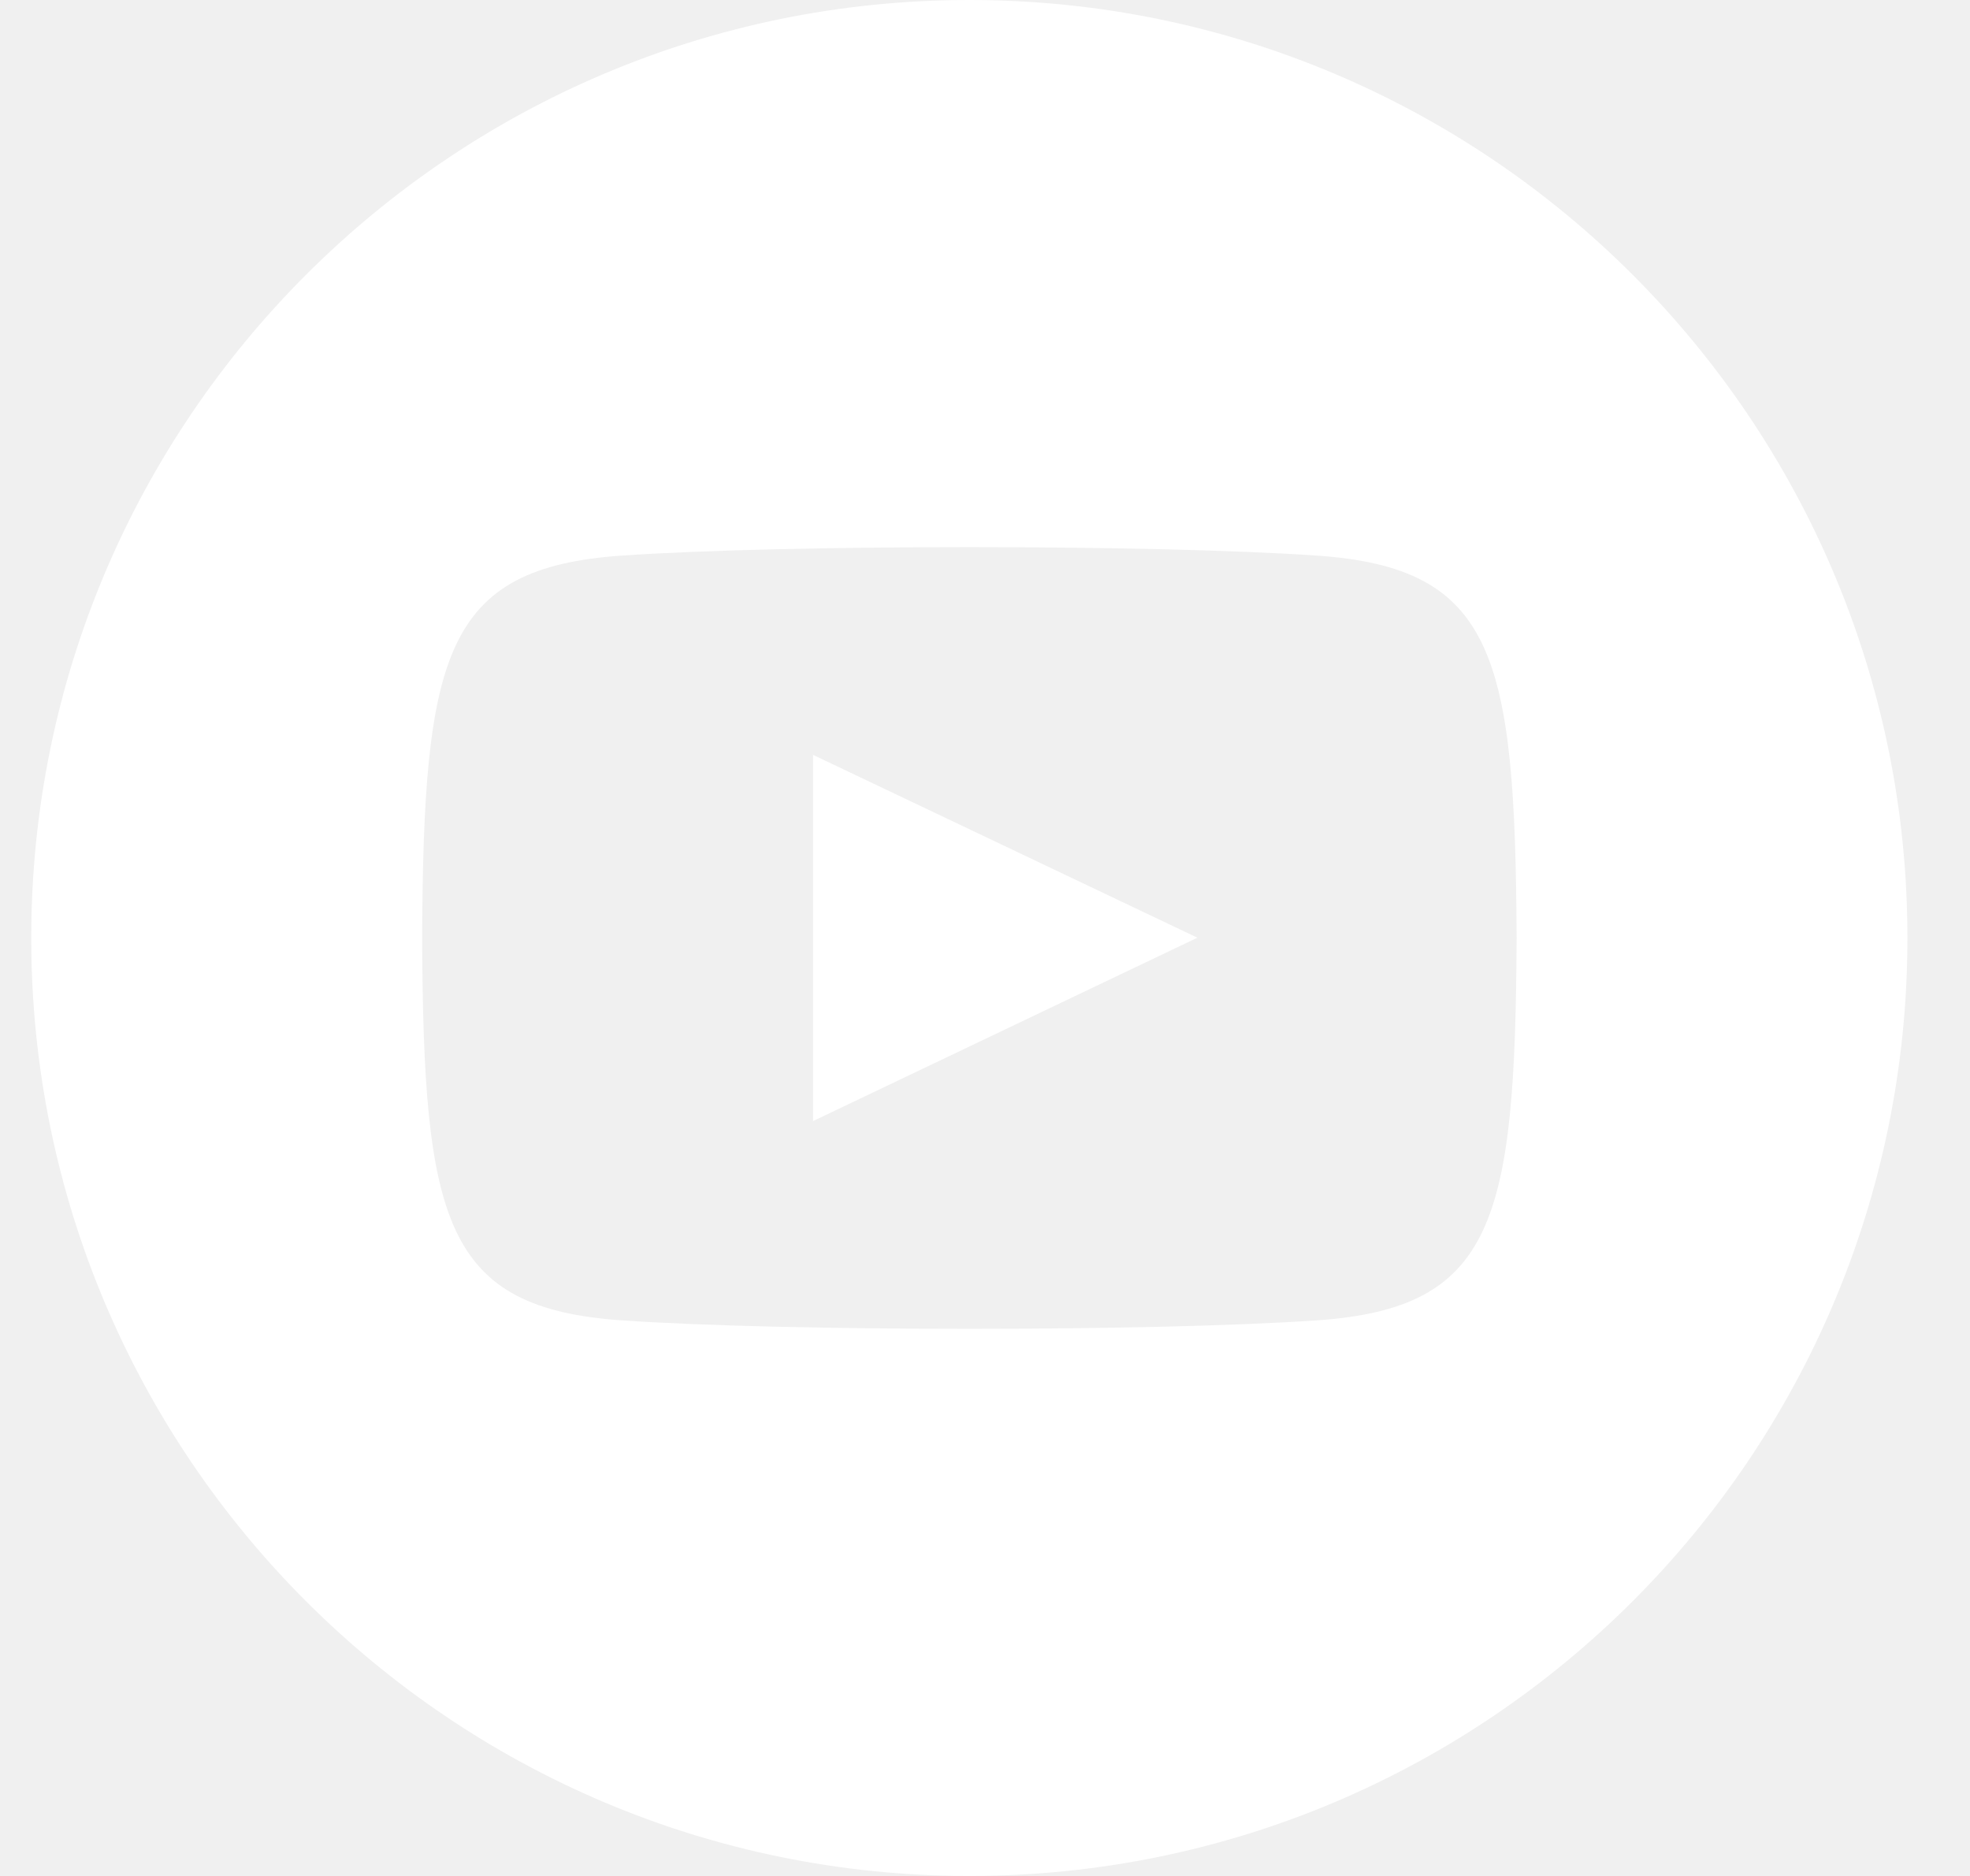
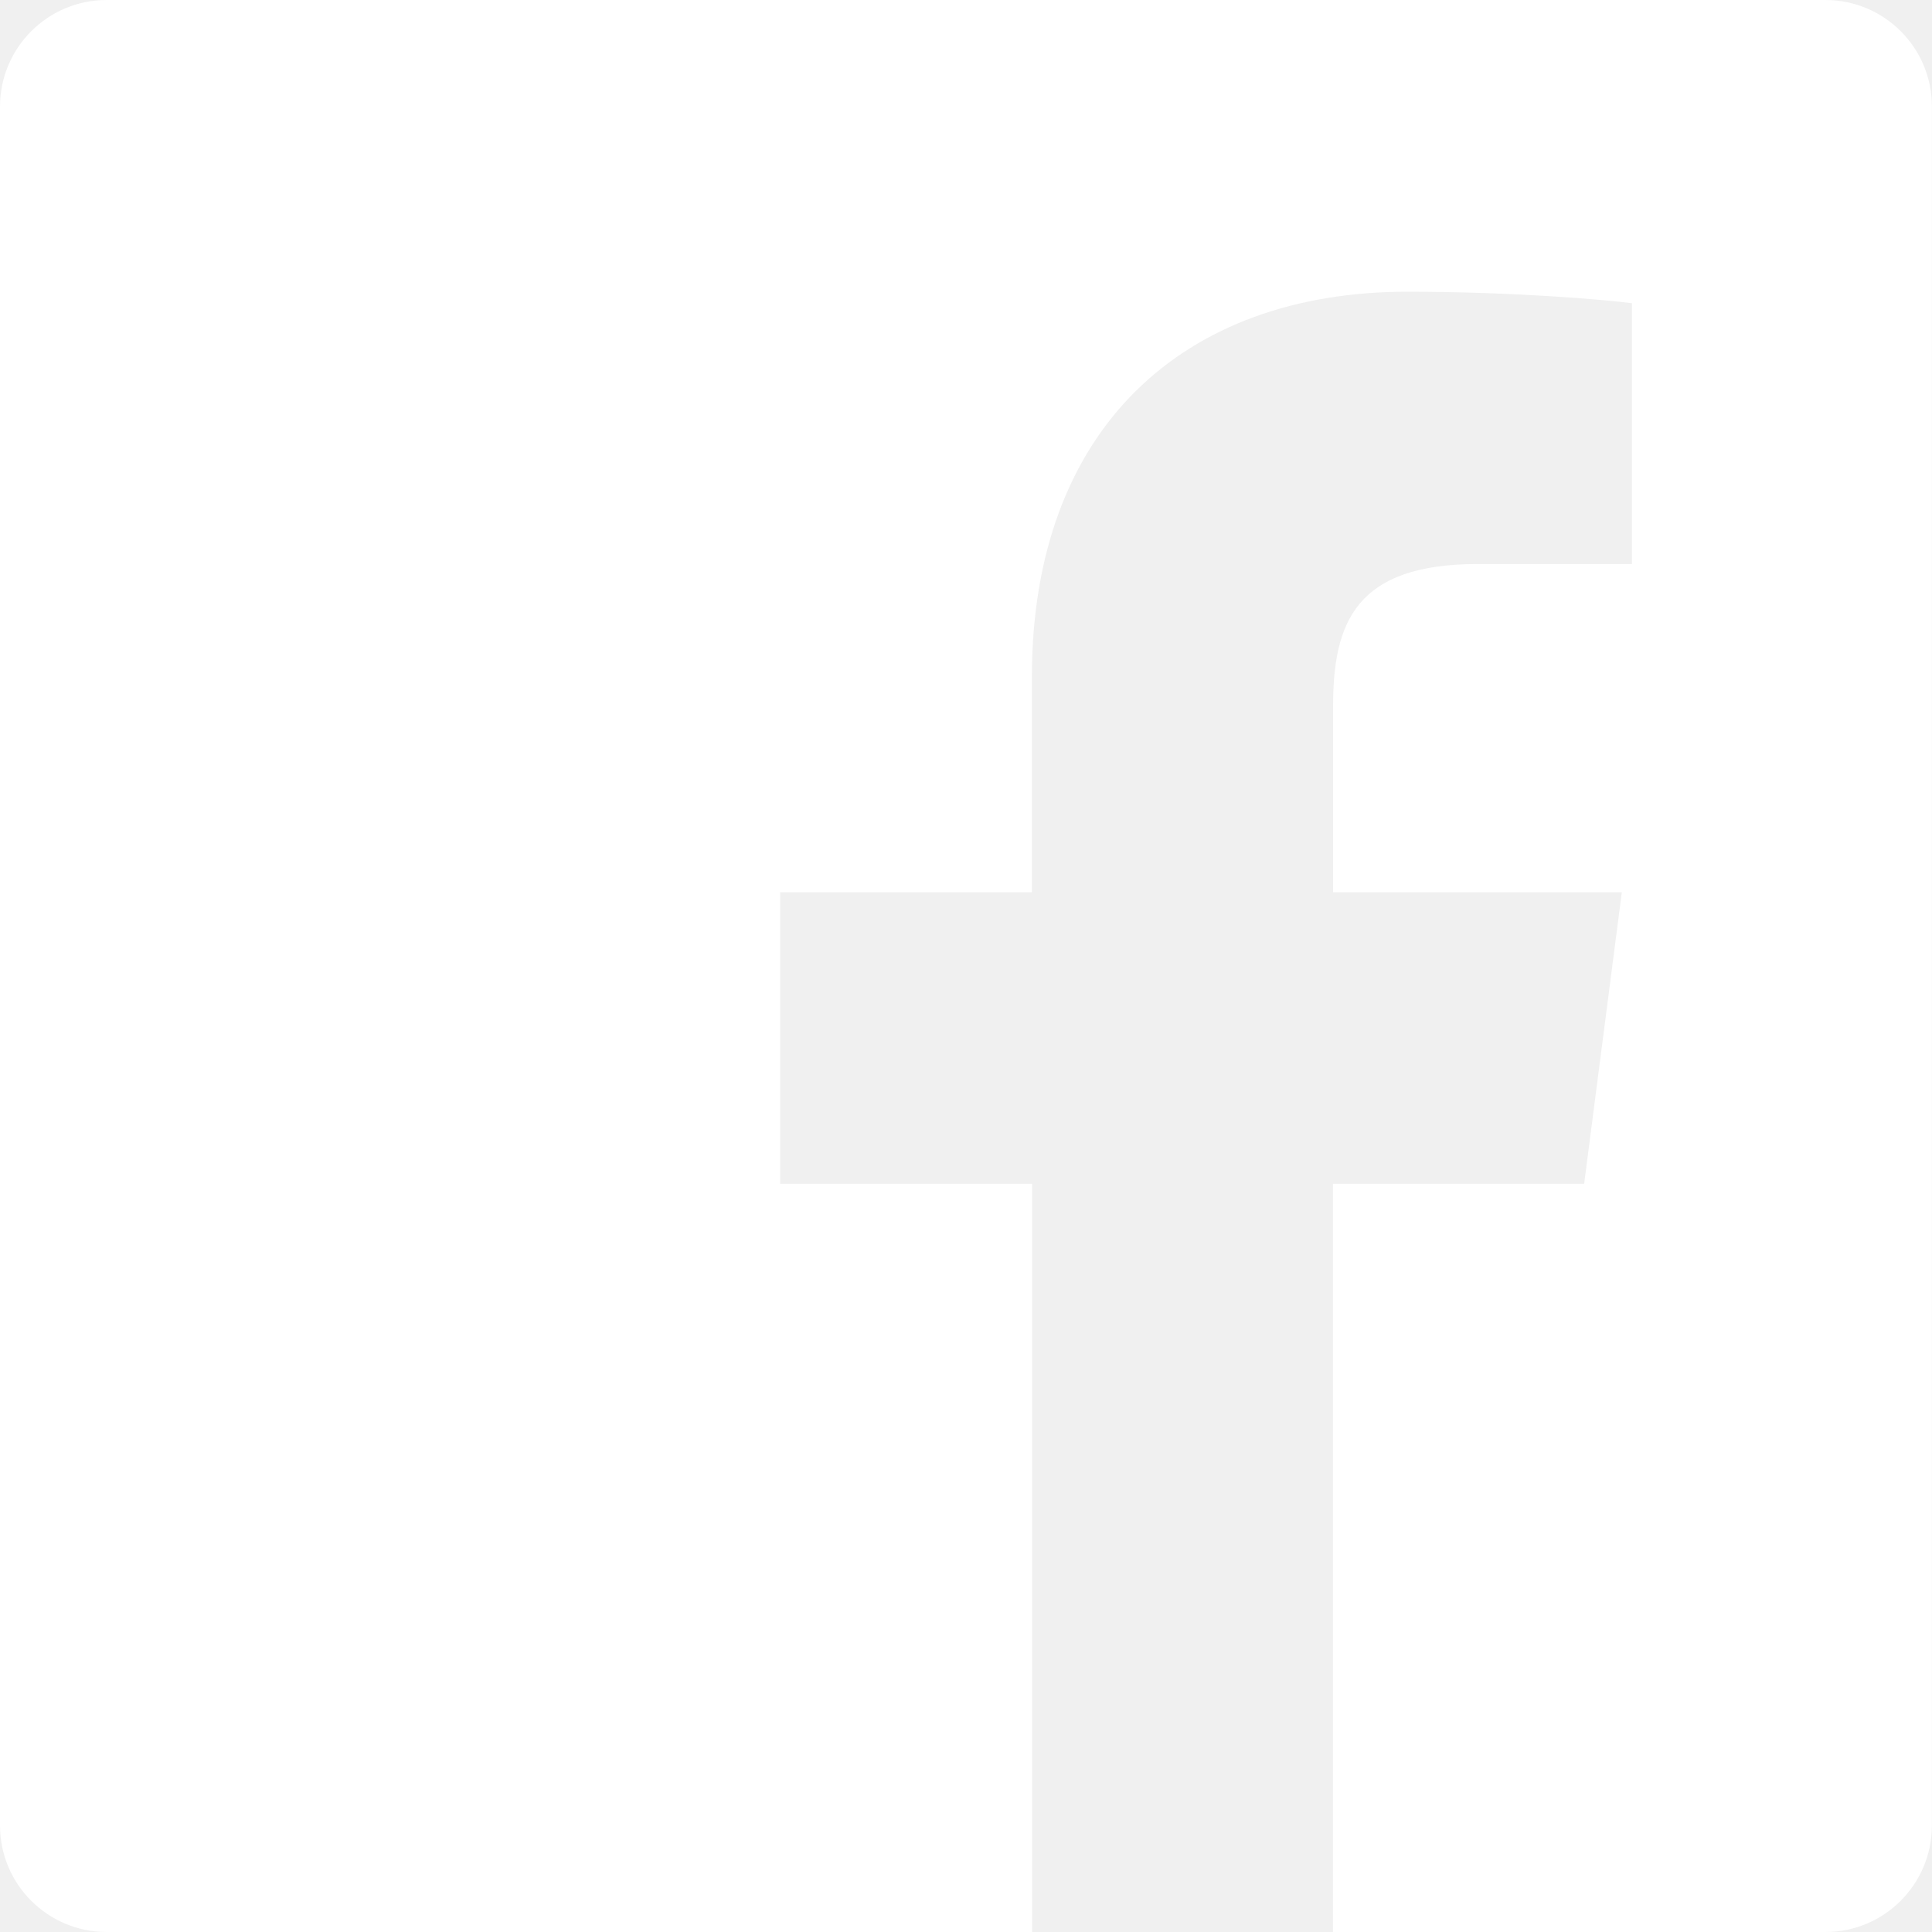
- <svg xmlns="http://www.w3.org/2000/svg" width="21" height="20">
-   <path fill="#FFF" d="M10.333 0c-5.522 0-10 4.478-10 10 0 5.523 4.478 10 10 10 5.523 0 10-4.477 10-10 0-5.522-4.477-10-10-10zm3.701 14.077c-1.752.12-5.653.12-7.402 0C4.735 13.947 4.514 13.018 4.5 10c.014-3.024.237-3.947 2.132-4.077 1.749-.12 5.651-.12 7.402 0 1.898.13 2.118 1.059 2.133 4.077-.015 3.024-.238 3.947-2.133 4.077zM8.667 8.048l4.097 1.949-4.097 1.955V8.048z" />
+ <svg xmlns="http://www.w3.org/2000/svg" width="20" height="20">
+   <path fill="#FFF" d="M18.896 0H1.104C.494 0 0 .494 0 1.104v17.793C0 19.506.494 20 1.104 20h9.58v-7.745H8.076V9.237h2.606V7.01c0-2.583 1.578-3.99 3.883-3.99 1.104 0 2.052.082 2.329.119v2.7h-1.598c-1.254 0-1.496.597-1.496 1.47v1.928h2.989l-.39 3.018h-2.6V20h5.098c.608 0 1.102-.494 1.102-1.104V1.104C20 .494 19.506 0 18.896 0z" />
</svg>
